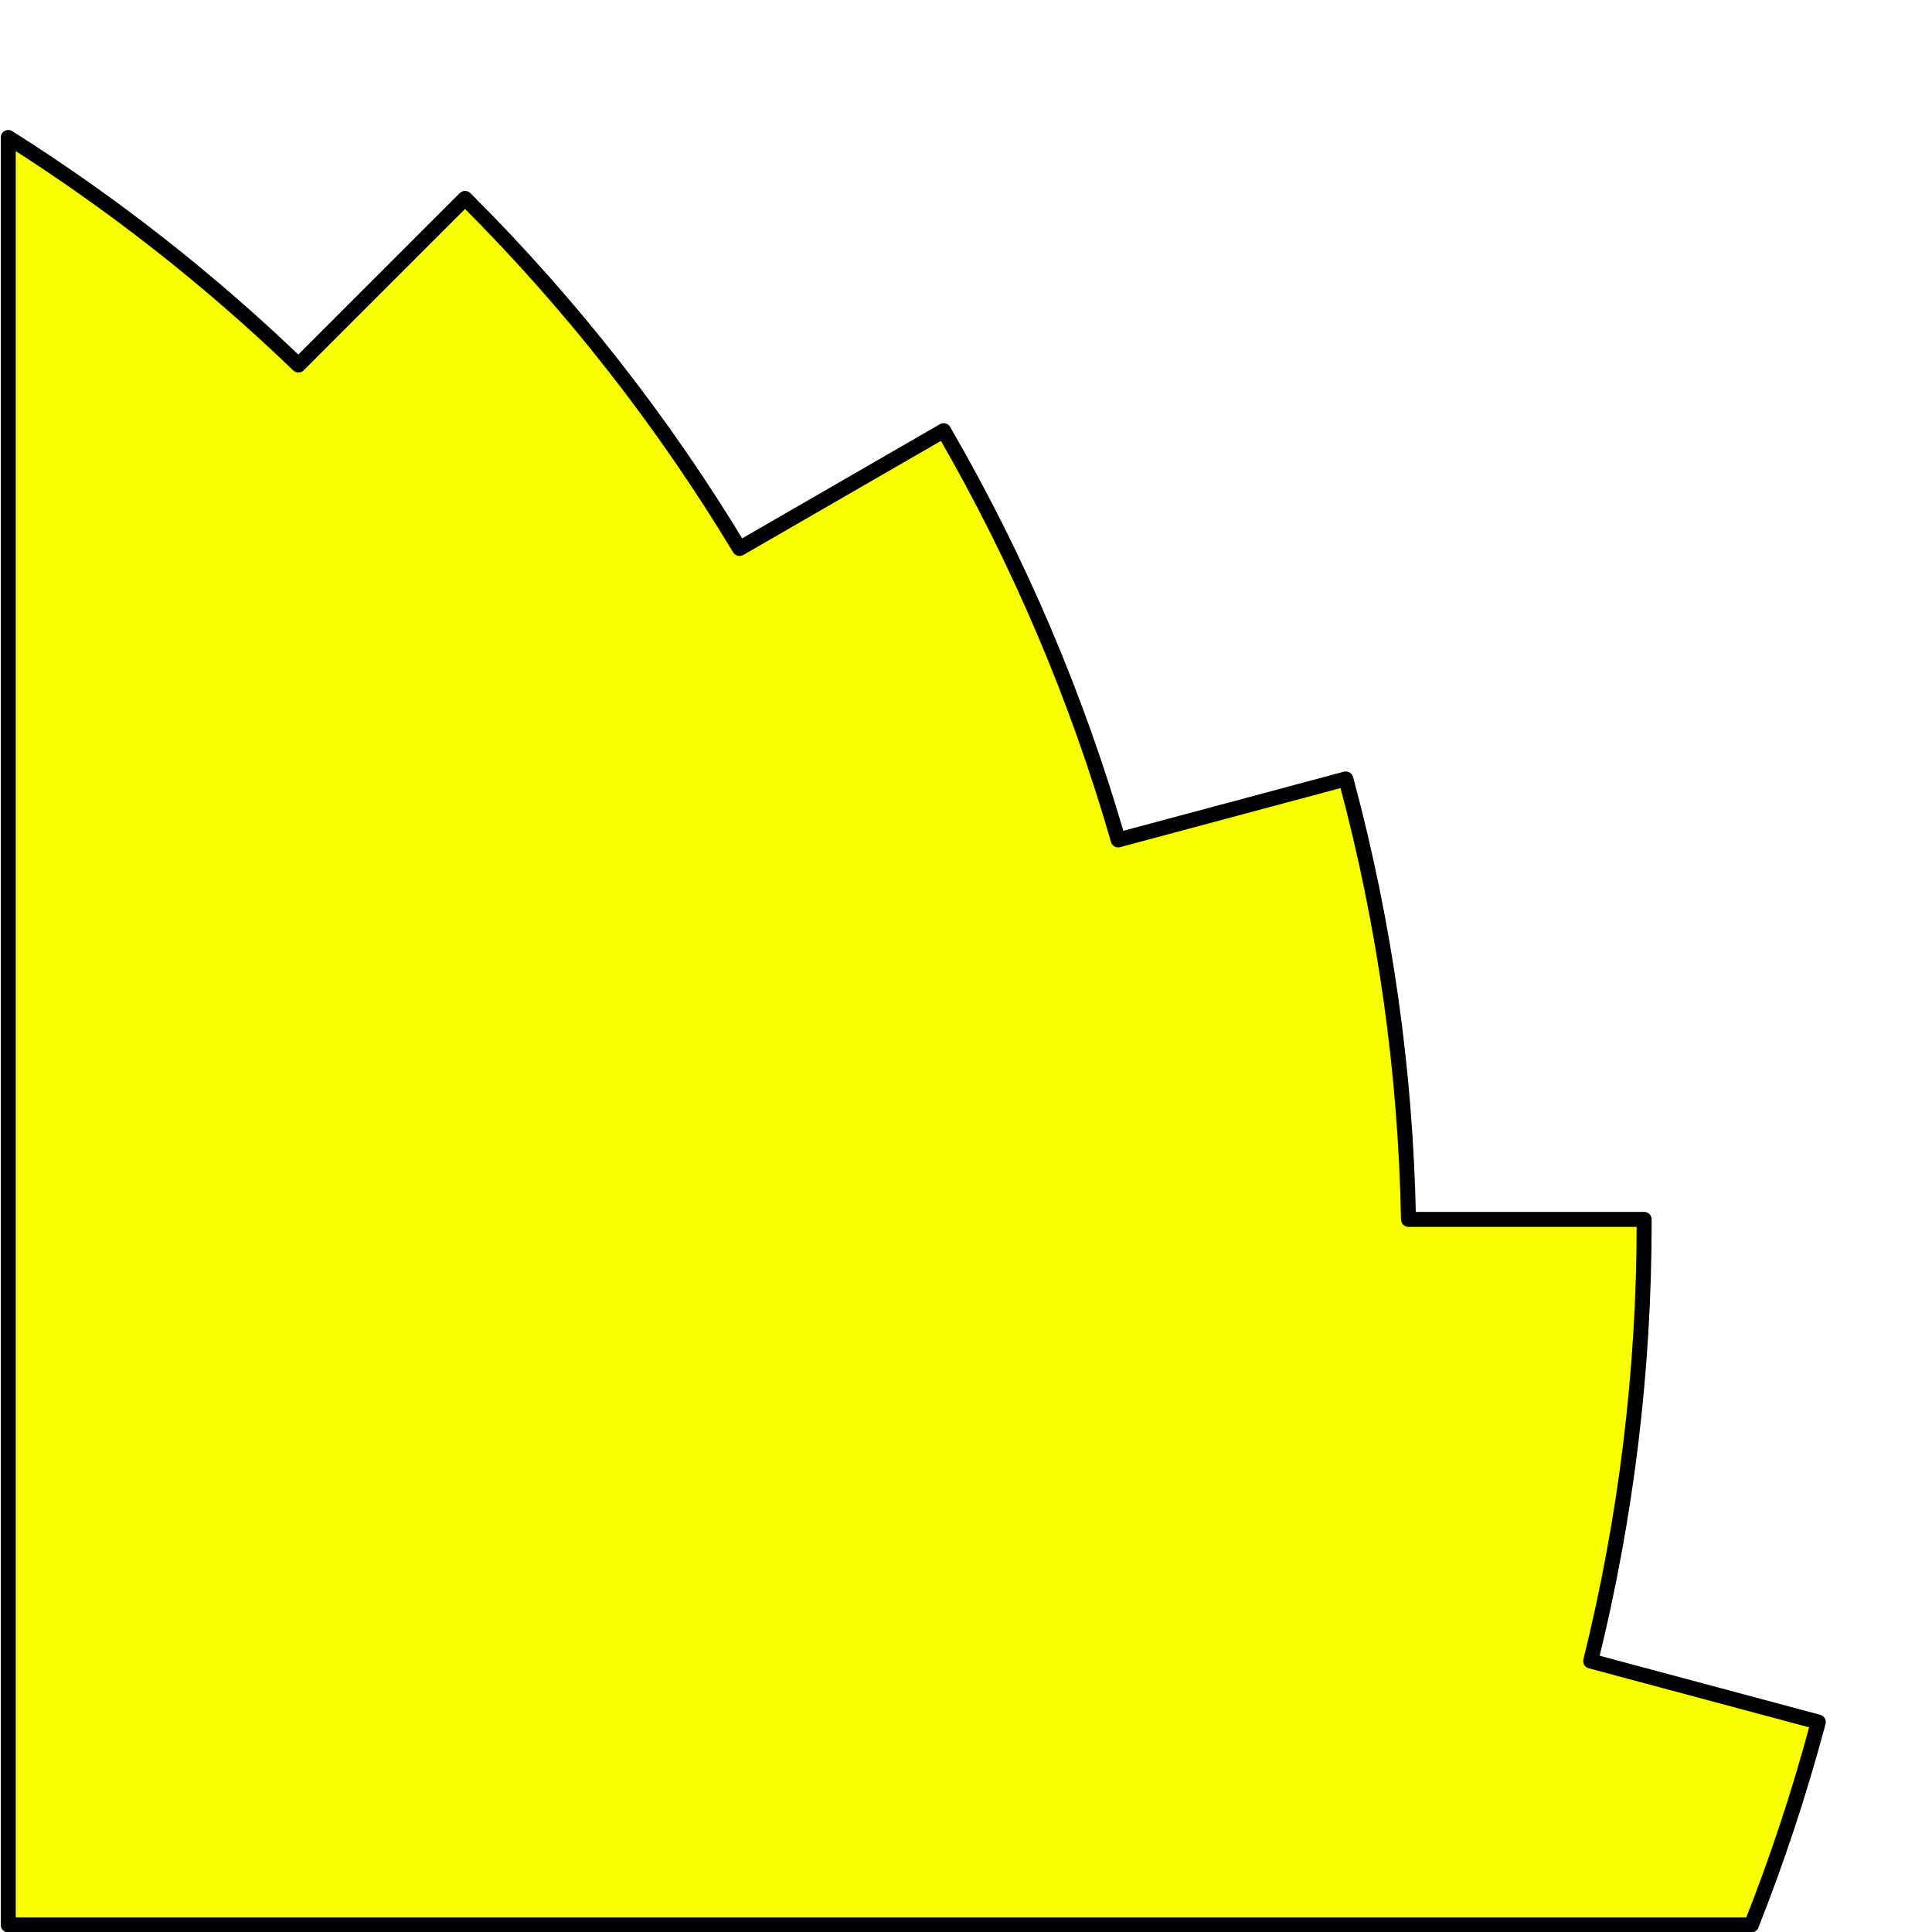
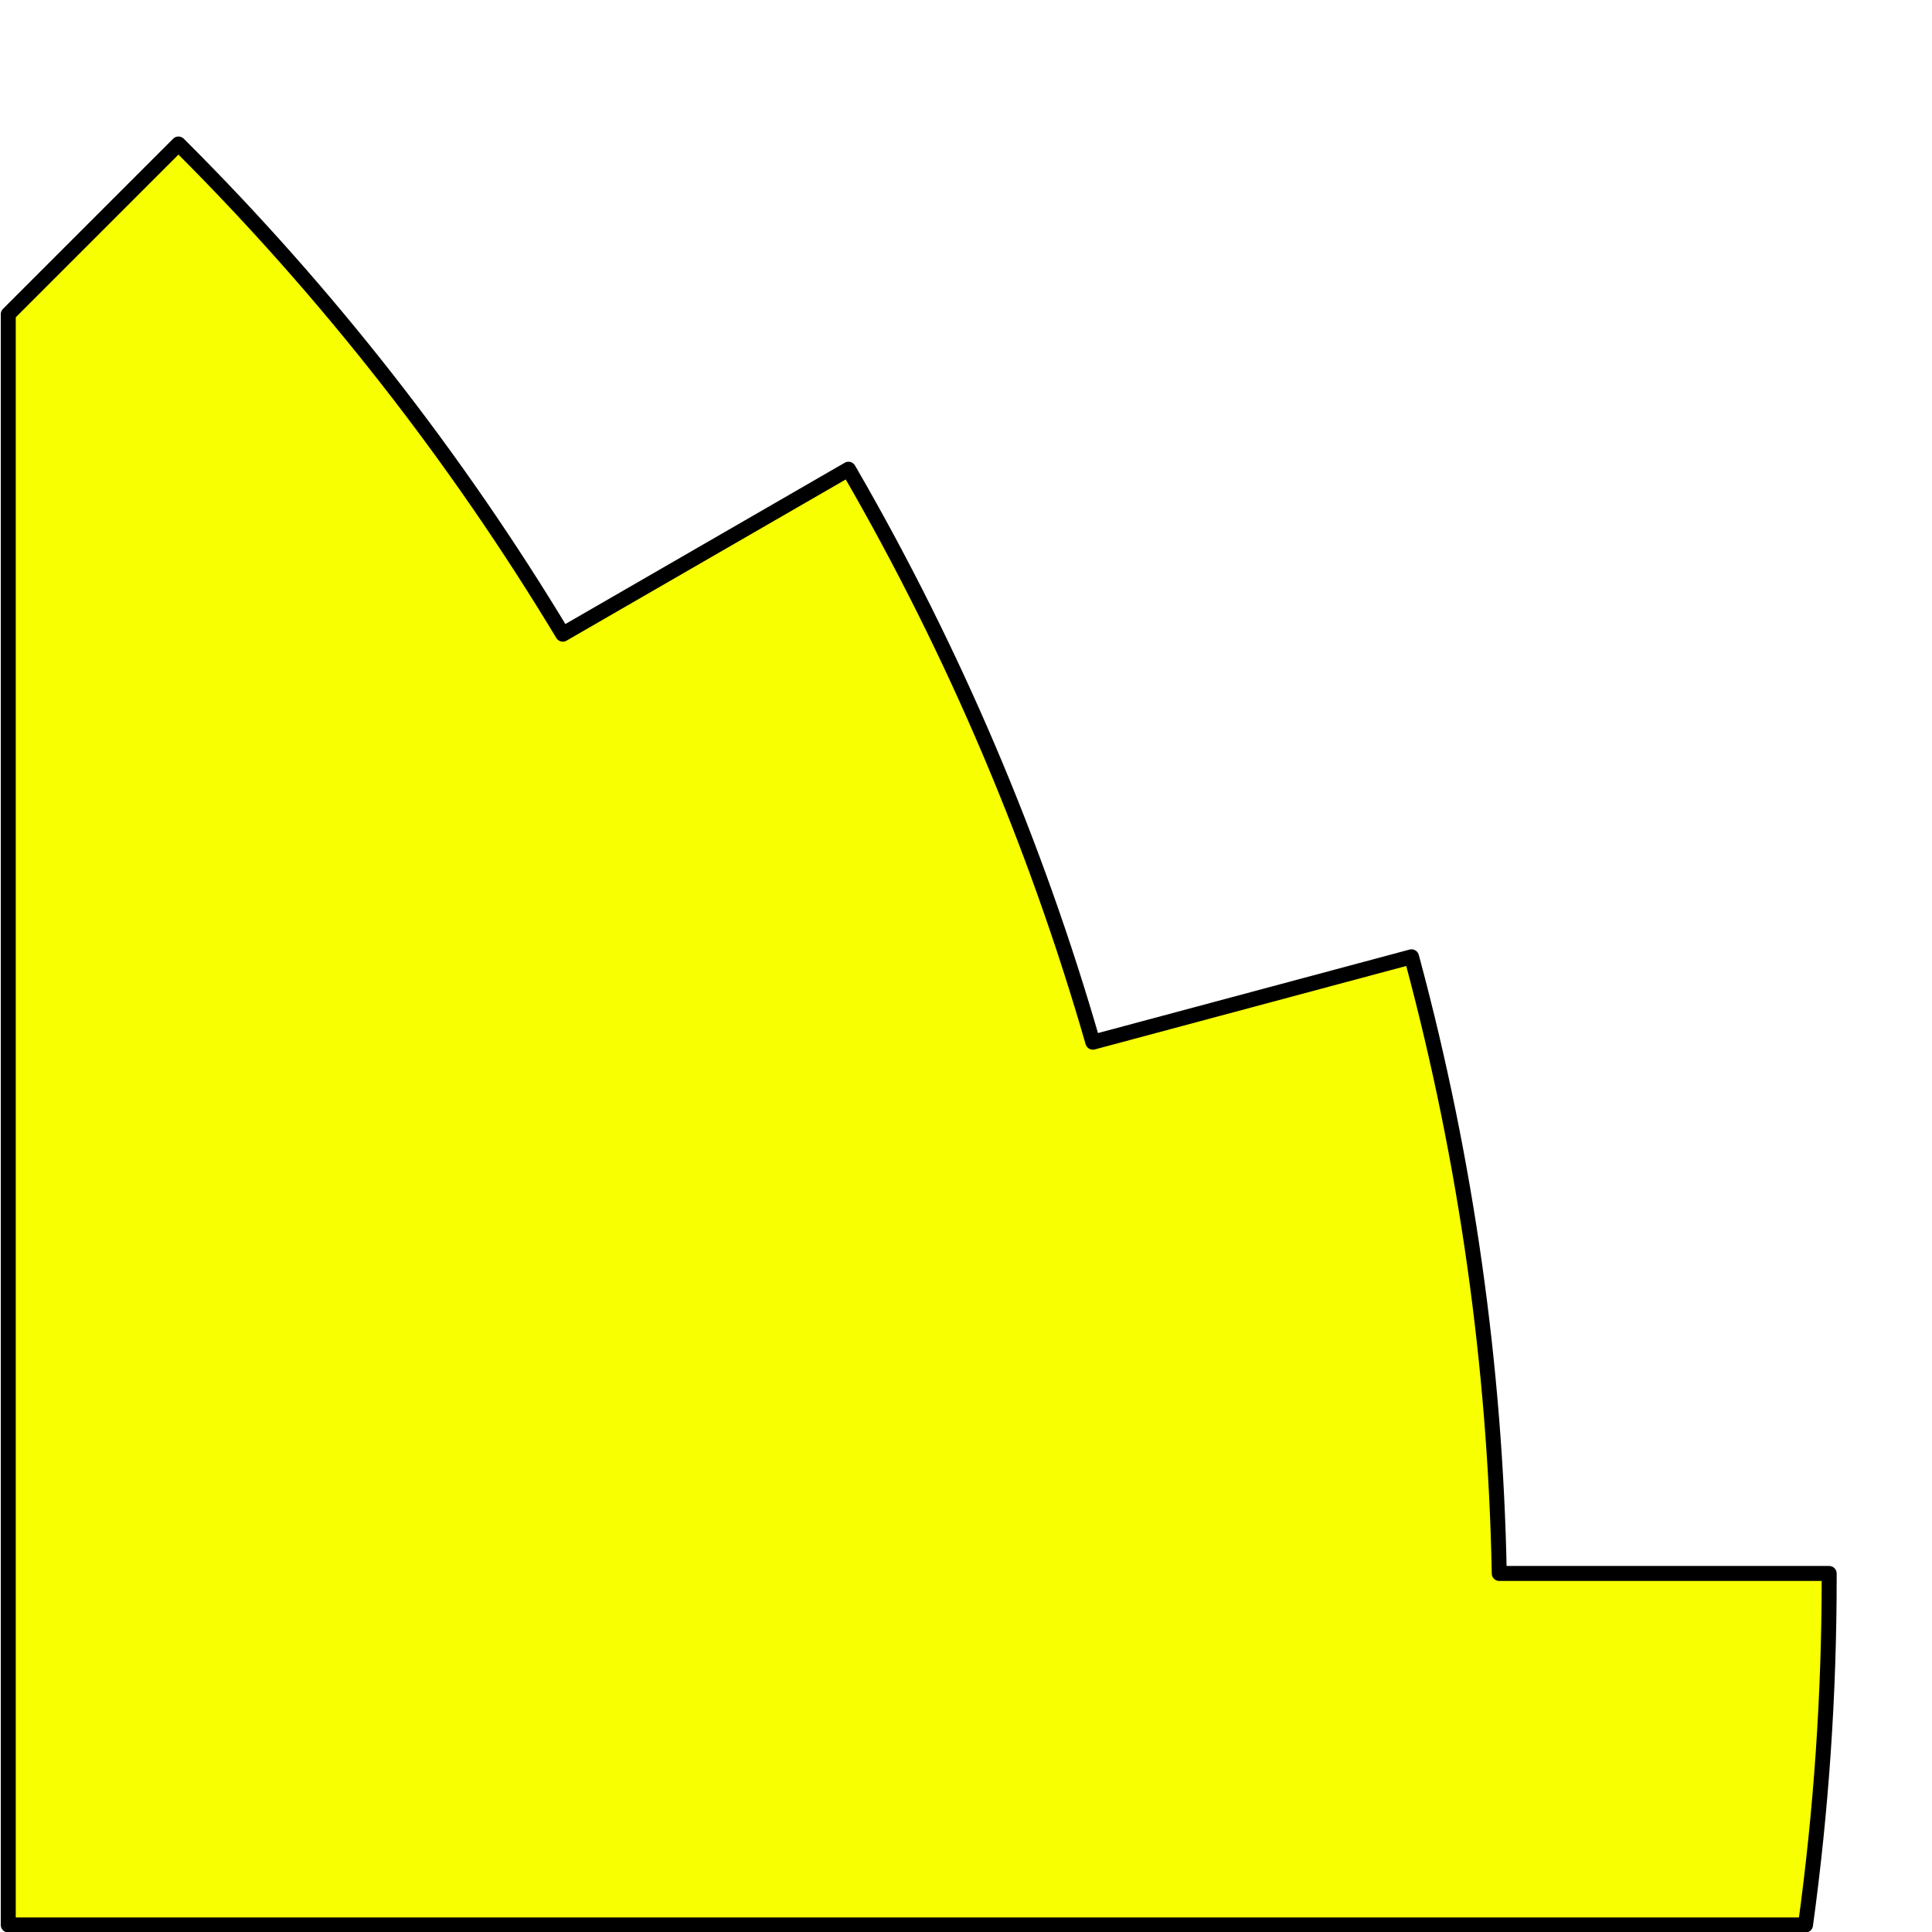
<svg xmlns="http://www.w3.org/2000/svg" width="64.5mm" height="64.5mm" viewBox="0 0 64.5 64.5" version="1.1" id="svg1525">
  <defs id="defs1529" />
-   <path id="path2150" style="fill:#f7ff01;fill-opacity:1;fill-rule:evenodd;stroke:#000000;stroke-width:1.89;stroke-linecap:round;stroke-linejoin:round;stroke-dashoffset:1.701;stroke-opacity:1;paint-order:fill markers stroke;stop-color:#000000" d="M 1.043 17.346 L 1.043 242.893 L 220.988 242.893 A 229.91 229.898 0 0 0 229.32 217.711 A 229.91 229.898 0 0 0 229.434 217.289 L 200.711 209.594 A 229.91 229.898 0 0 0 207.459 154.299 A 229.91 229.898 0 0 0 207.459 153.863 L 177.723 153.863 A 229.91 229.898 0 0 0 169.93 98.707 A 229.91 229.898 0 0 0 169.816 98.285 L 141.094 105.982 A 229.91 229.898 0 0 0 119.289 54.721 A 229.91 229.898 0 0 0 119.07 54.344 L 93.318 69.211 A 229.91 229.898 0 0 0 58.99 25.34 A 229.91 229.898 0 0 0 58.68 25.033 L 37.654 46.059 A 229.91 229.898 0 0 0 1.043 17.346 z " transform="scale(0.2645833)" />
+   <path id="path2150" style="fill:#f7ff01;fill-opacity:1;fill-rule:evenodd;stroke:#000000;stroke-width:1.89;stroke-linecap:round;stroke-linejoin:round;stroke-dashoffset:1.701;stroke-opacity:1;paint-order:fill markers stroke;stop-color:#000000" d="M 22.518 18.17 L 1.043 39.645 L 1.043 242.893 L 227.82 242.893 A 321.87 321.87 0 0 0 230.807 199.15 A 321.87 321.87 0 0 0 230.805 198.539 L 189.176 198.539 A 321.87 321.87 0 0 0 178.266 121.316 A 321.87 321.87 0 0 0 178.105 120.729 L 137.895 131.504 A 321.87 321.87 0 0 0 107.369 59.734 L 107.371 59.734 A 321.87 321.87 0 0 0 107.062 59.207 L 71.01 80.021 A 321.87 321.87 0 0 0 22.951 18.6 A 321.87 321.87 0 0 0 22.518 18.17 z " transform="scale(0.2645833)" />
</svg>
